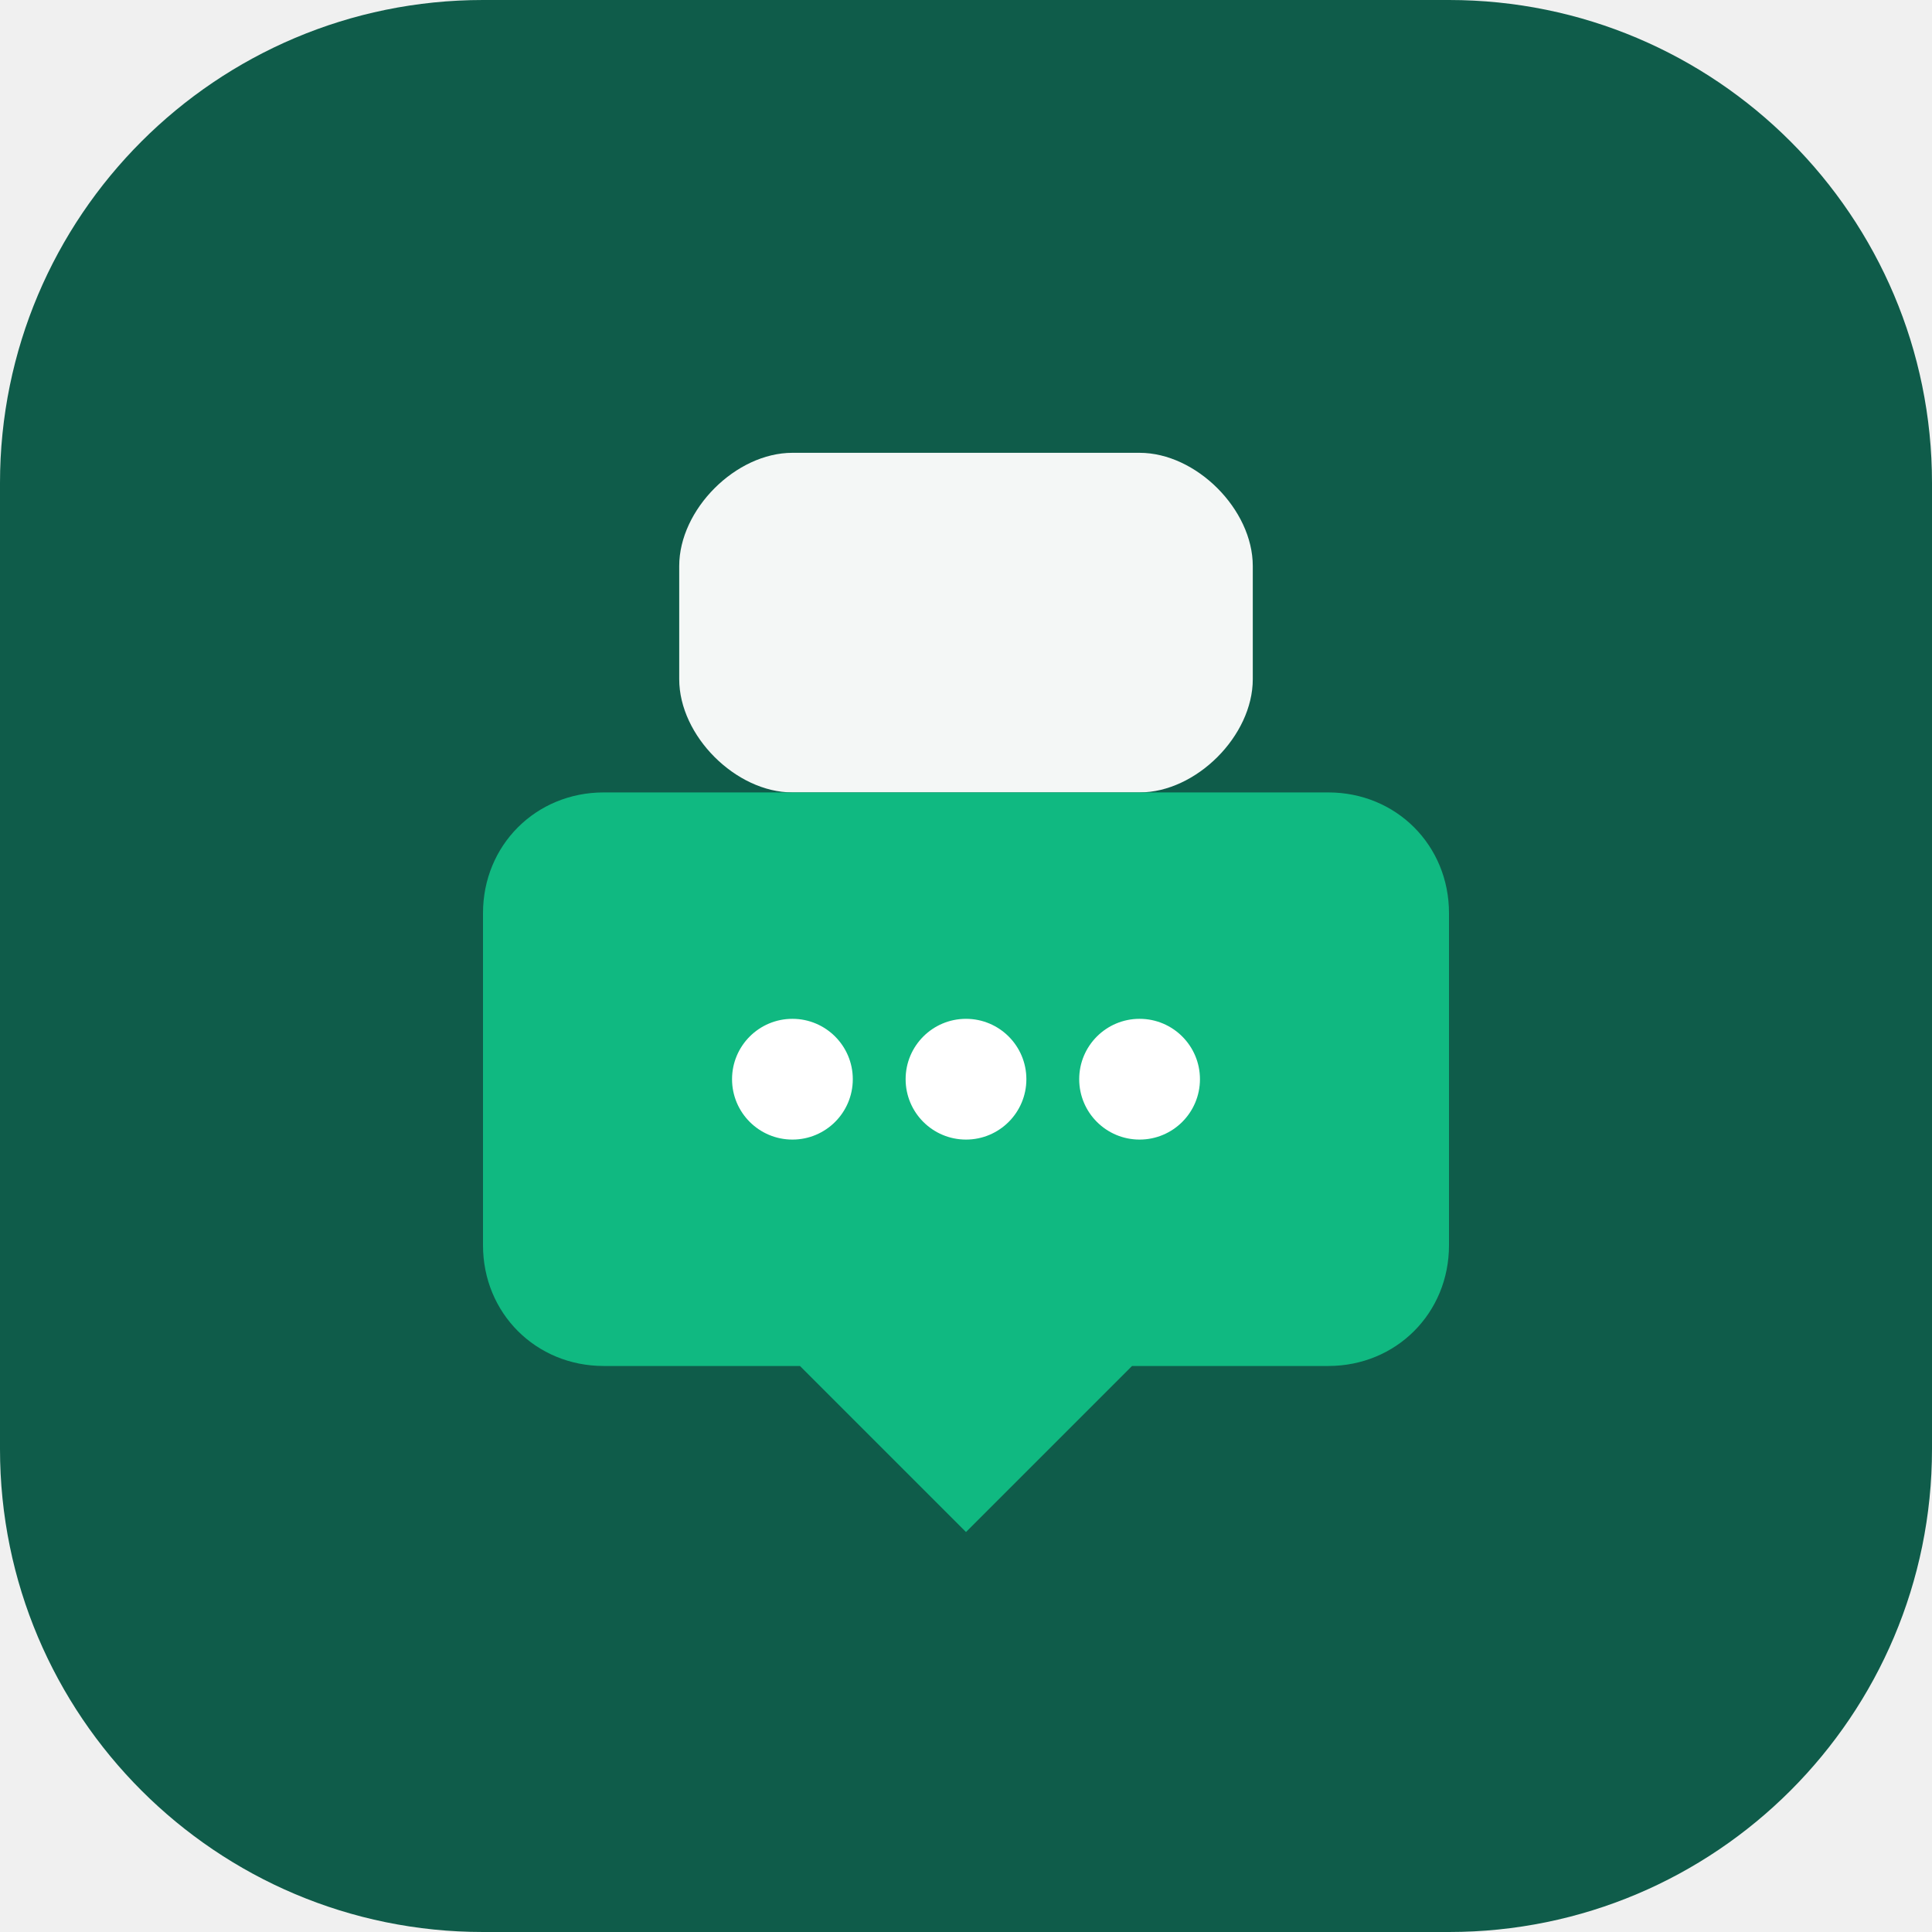
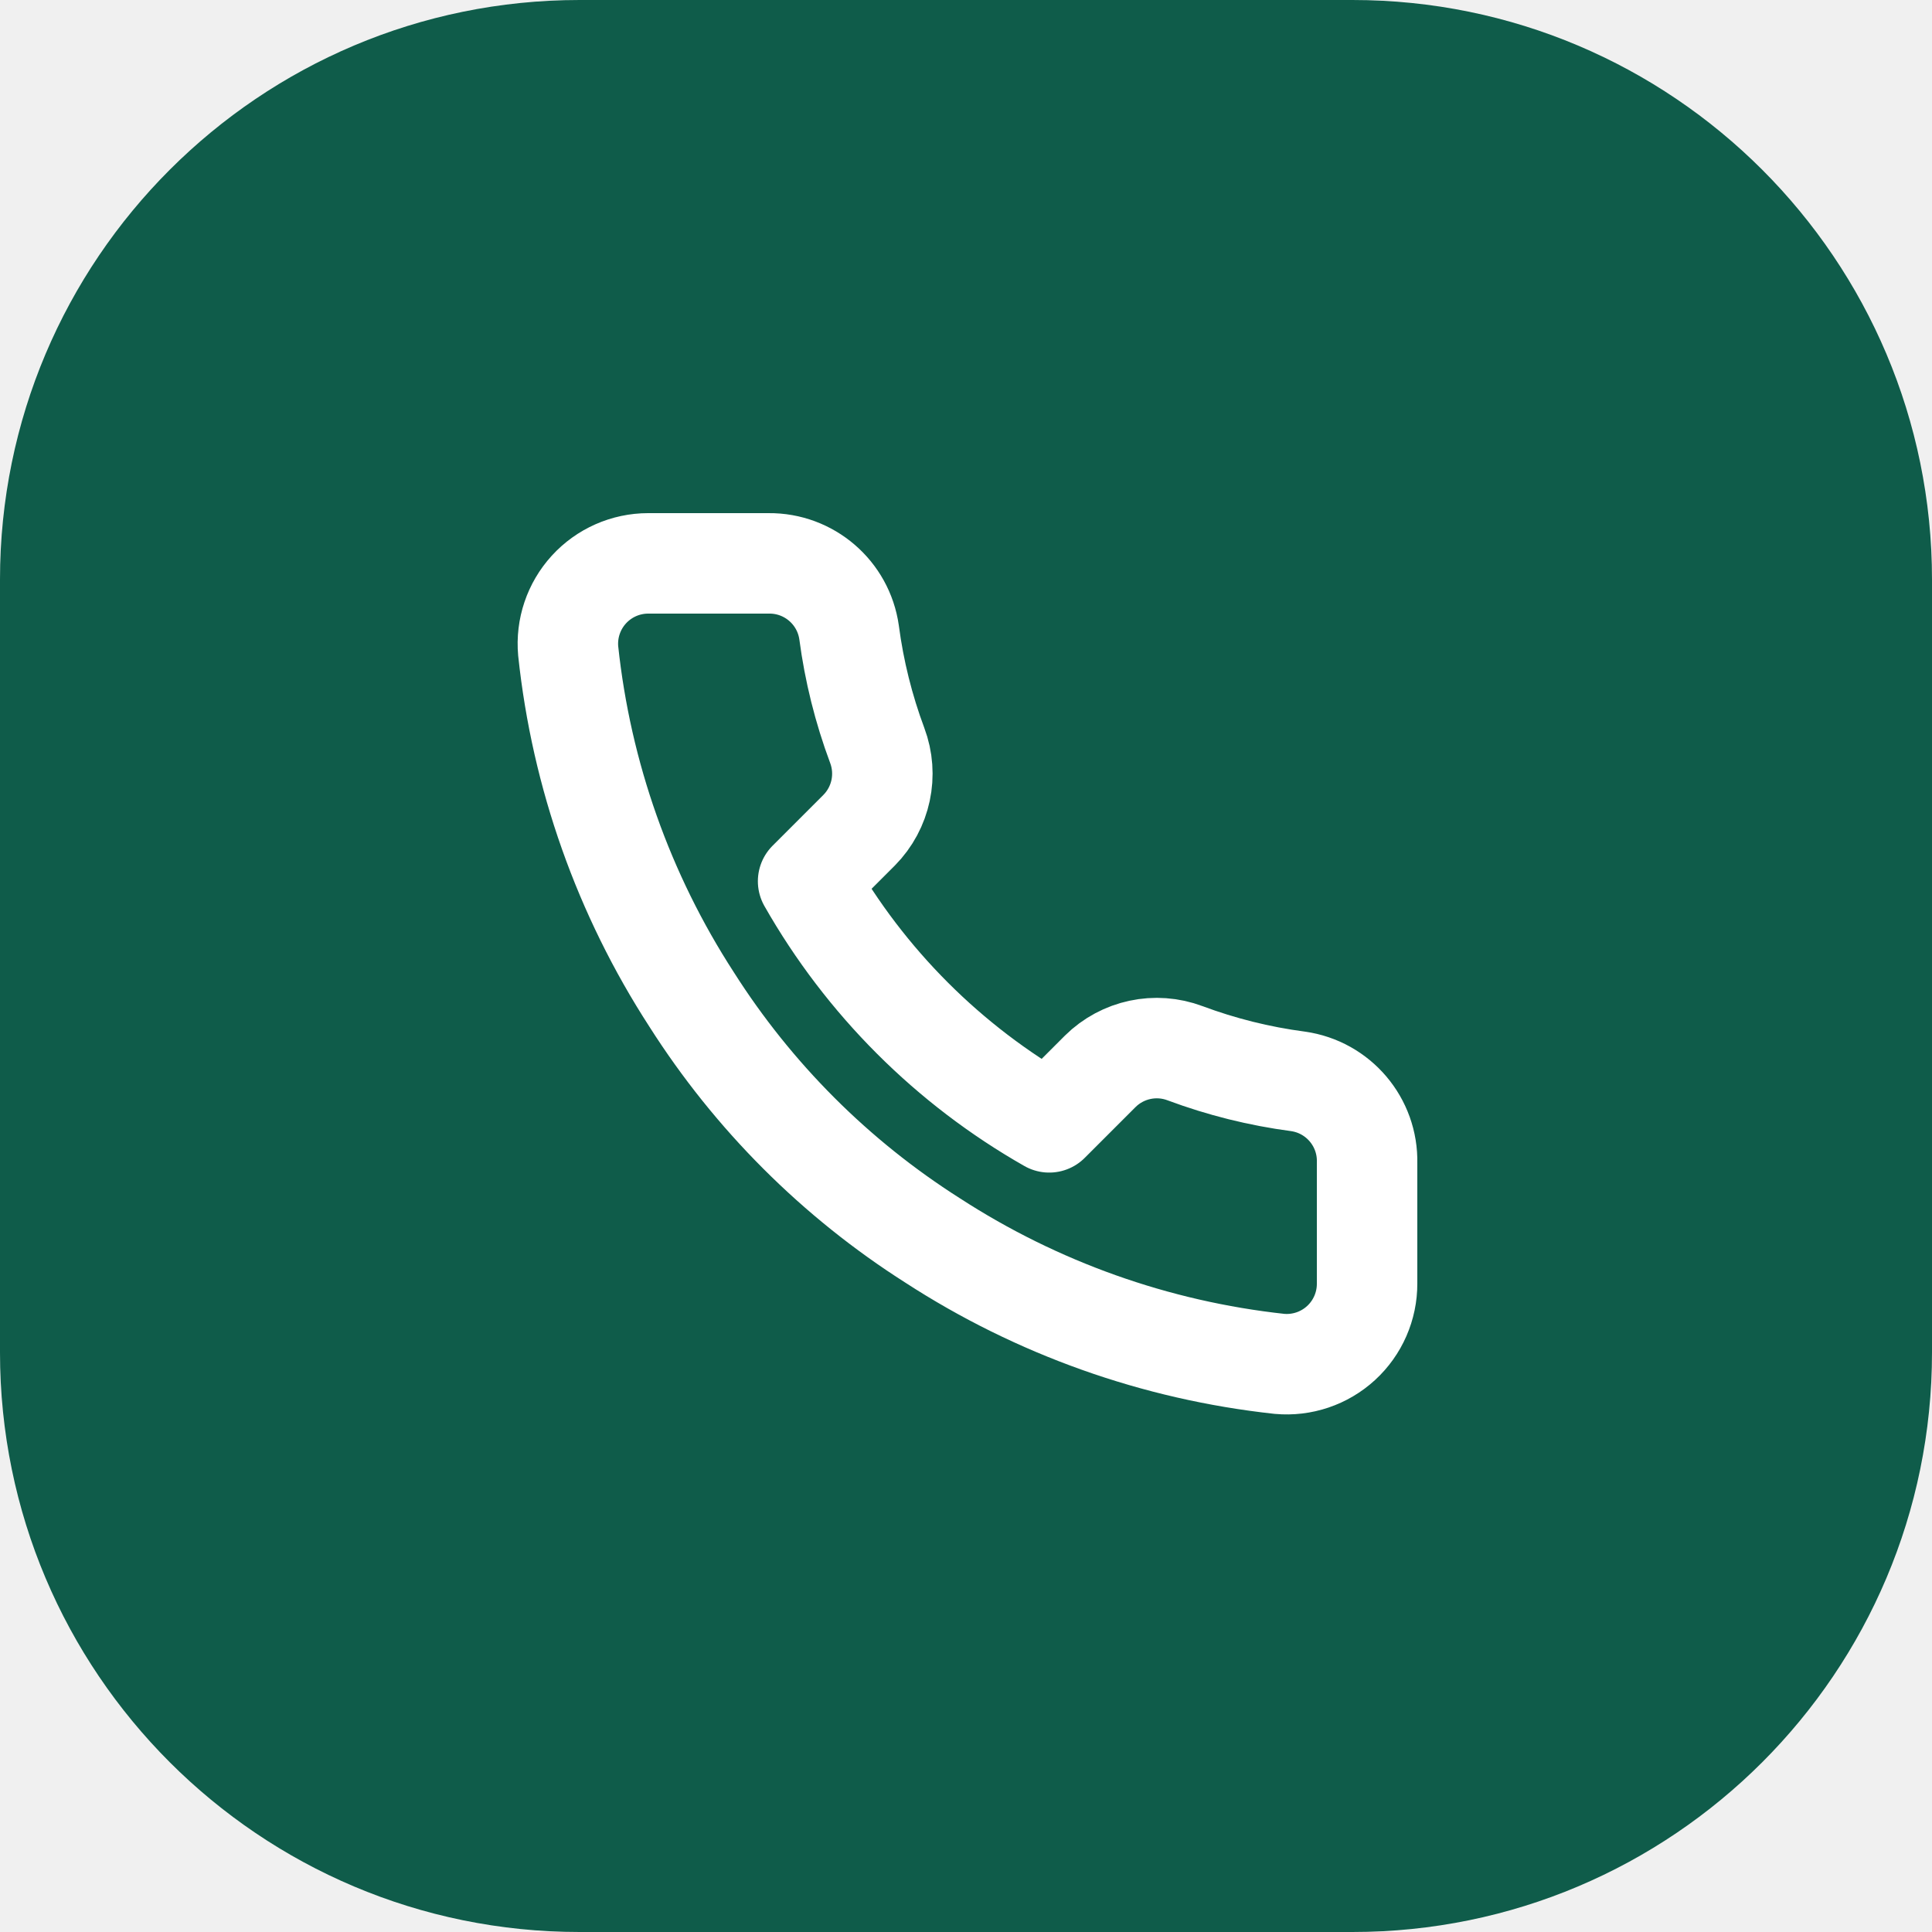
- <svg xmlns="http://www.w3.org/2000/svg" viewBox="0 0 512 512" width="512" height="512">
-   <rect width="512" height="512" rx="128" fill="#0F5C4A" />
-   <path d="M180 150 C180 135 195 120 210 120 H302 C317 120 332 135 332 150 V180 C332 195 317 210 302 210 H210 C195 210 180 195 180 180 Z" fill="#ffffff" opacity="0.95" />
-   <path d="M160 210 H352 C370 210 384 224 384 242 V330 C384 348 370 362 352 362 H300 L256 406 L212 362 H160 C142 362 128 348 128 330 V242 C128 224 142 210 160 210 Z" fill="#10B981" />
-   <circle cx="210" cy="286" r="16" fill="#ffffff" />
-   <circle cx="256" cy="286" r="16" fill="#ffffff" />
-   <circle cx="302" cy="286" r="16" fill="#ffffff" />
+ <svg xmlns="http://www.w3.org/2000/svg" viewBox="0 0 100 100">
+   <rect width="100" height="100" rx="30" fill="#0F5C4A" />
+   <g transform="translate(25, 25) scale(2.08)">
+     <path d="M22 16.92v3a2 2 0 0 1-2.18 2 19.79 19.79 0 0 1-8.63-3.07 19.5 19.5 0 0 1-6-6 19.79 19.79 0 0 1-3.07-8.67A2 2 0 0 1 4.11 2h3a2 2 0 0 1 2 1.72 12.84 12.84 0 0 0 .7 2.81 2 2 0 0 1-.45 2.11L8.09 9.91a16 16 0 0 0 6 6l1.27-1.27a2 2 0 0 1 2.11-.45 12.84 12.84 0 0 0 2.81.7A2 2 0 0 1 22 16.92z" stroke="white" stroke-width="2.5" stroke-linecap="round" stroke-linejoin="round" fill="none" />
+   </g>
</svg>
